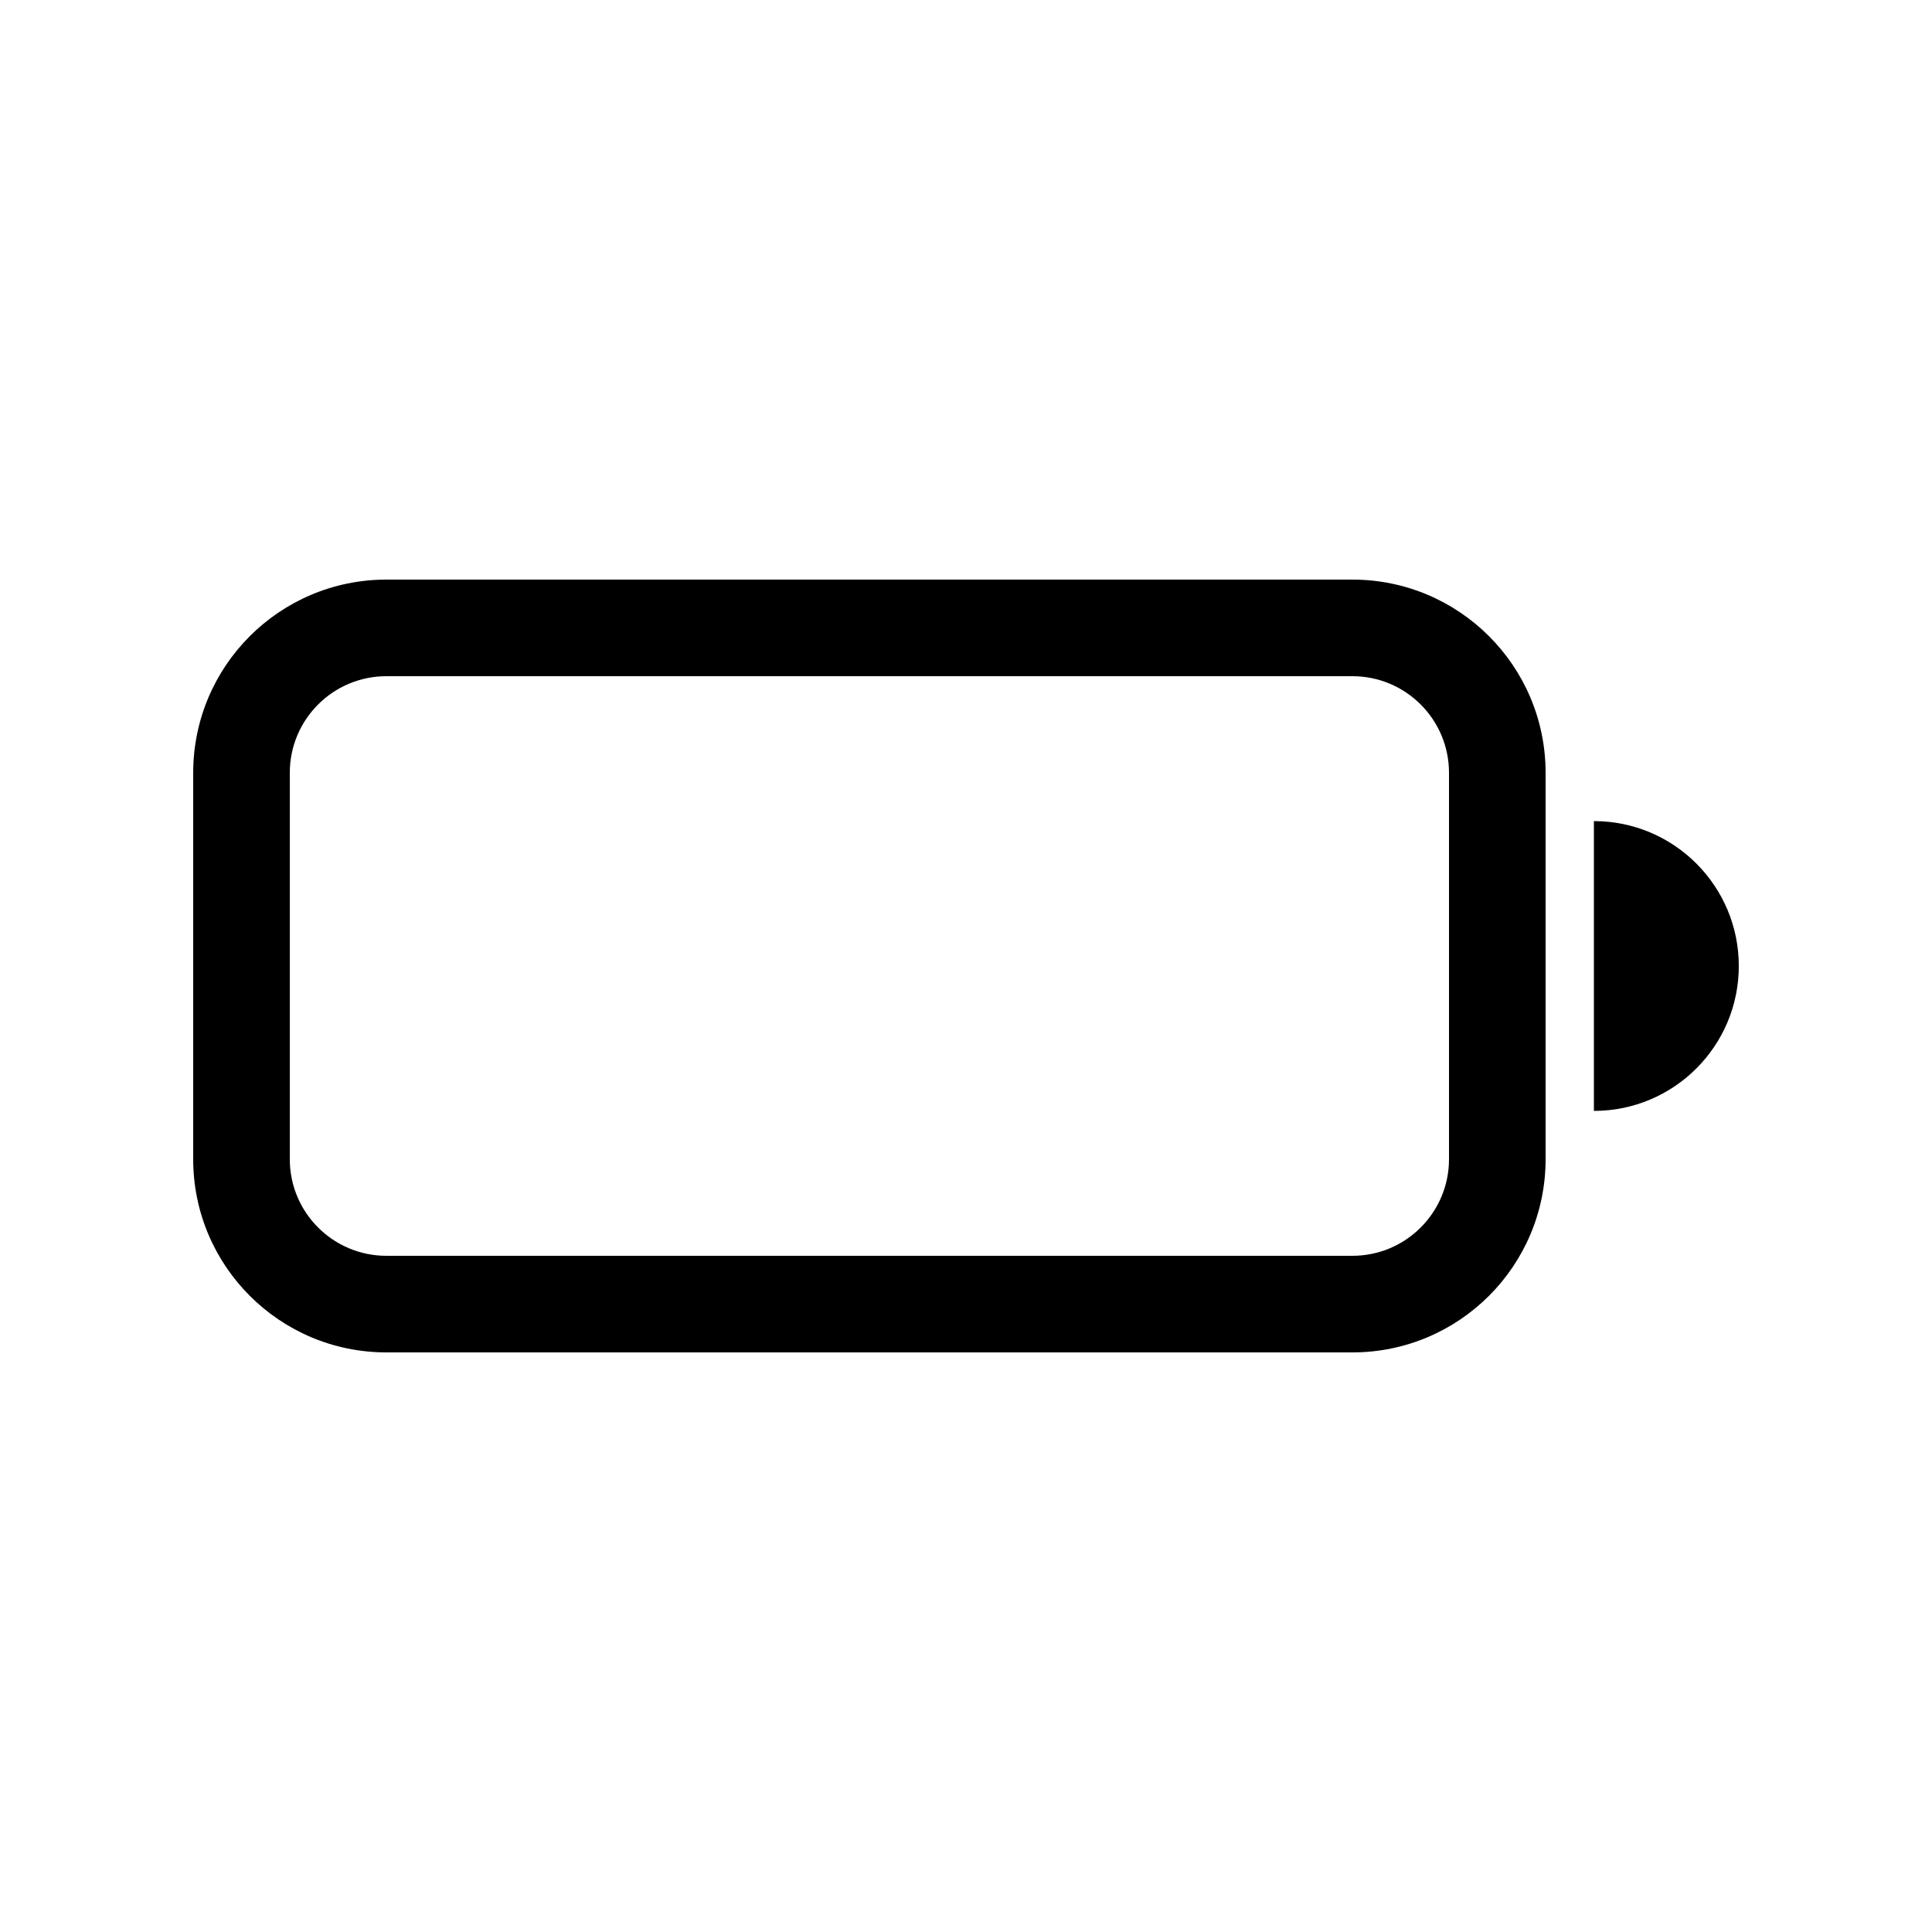
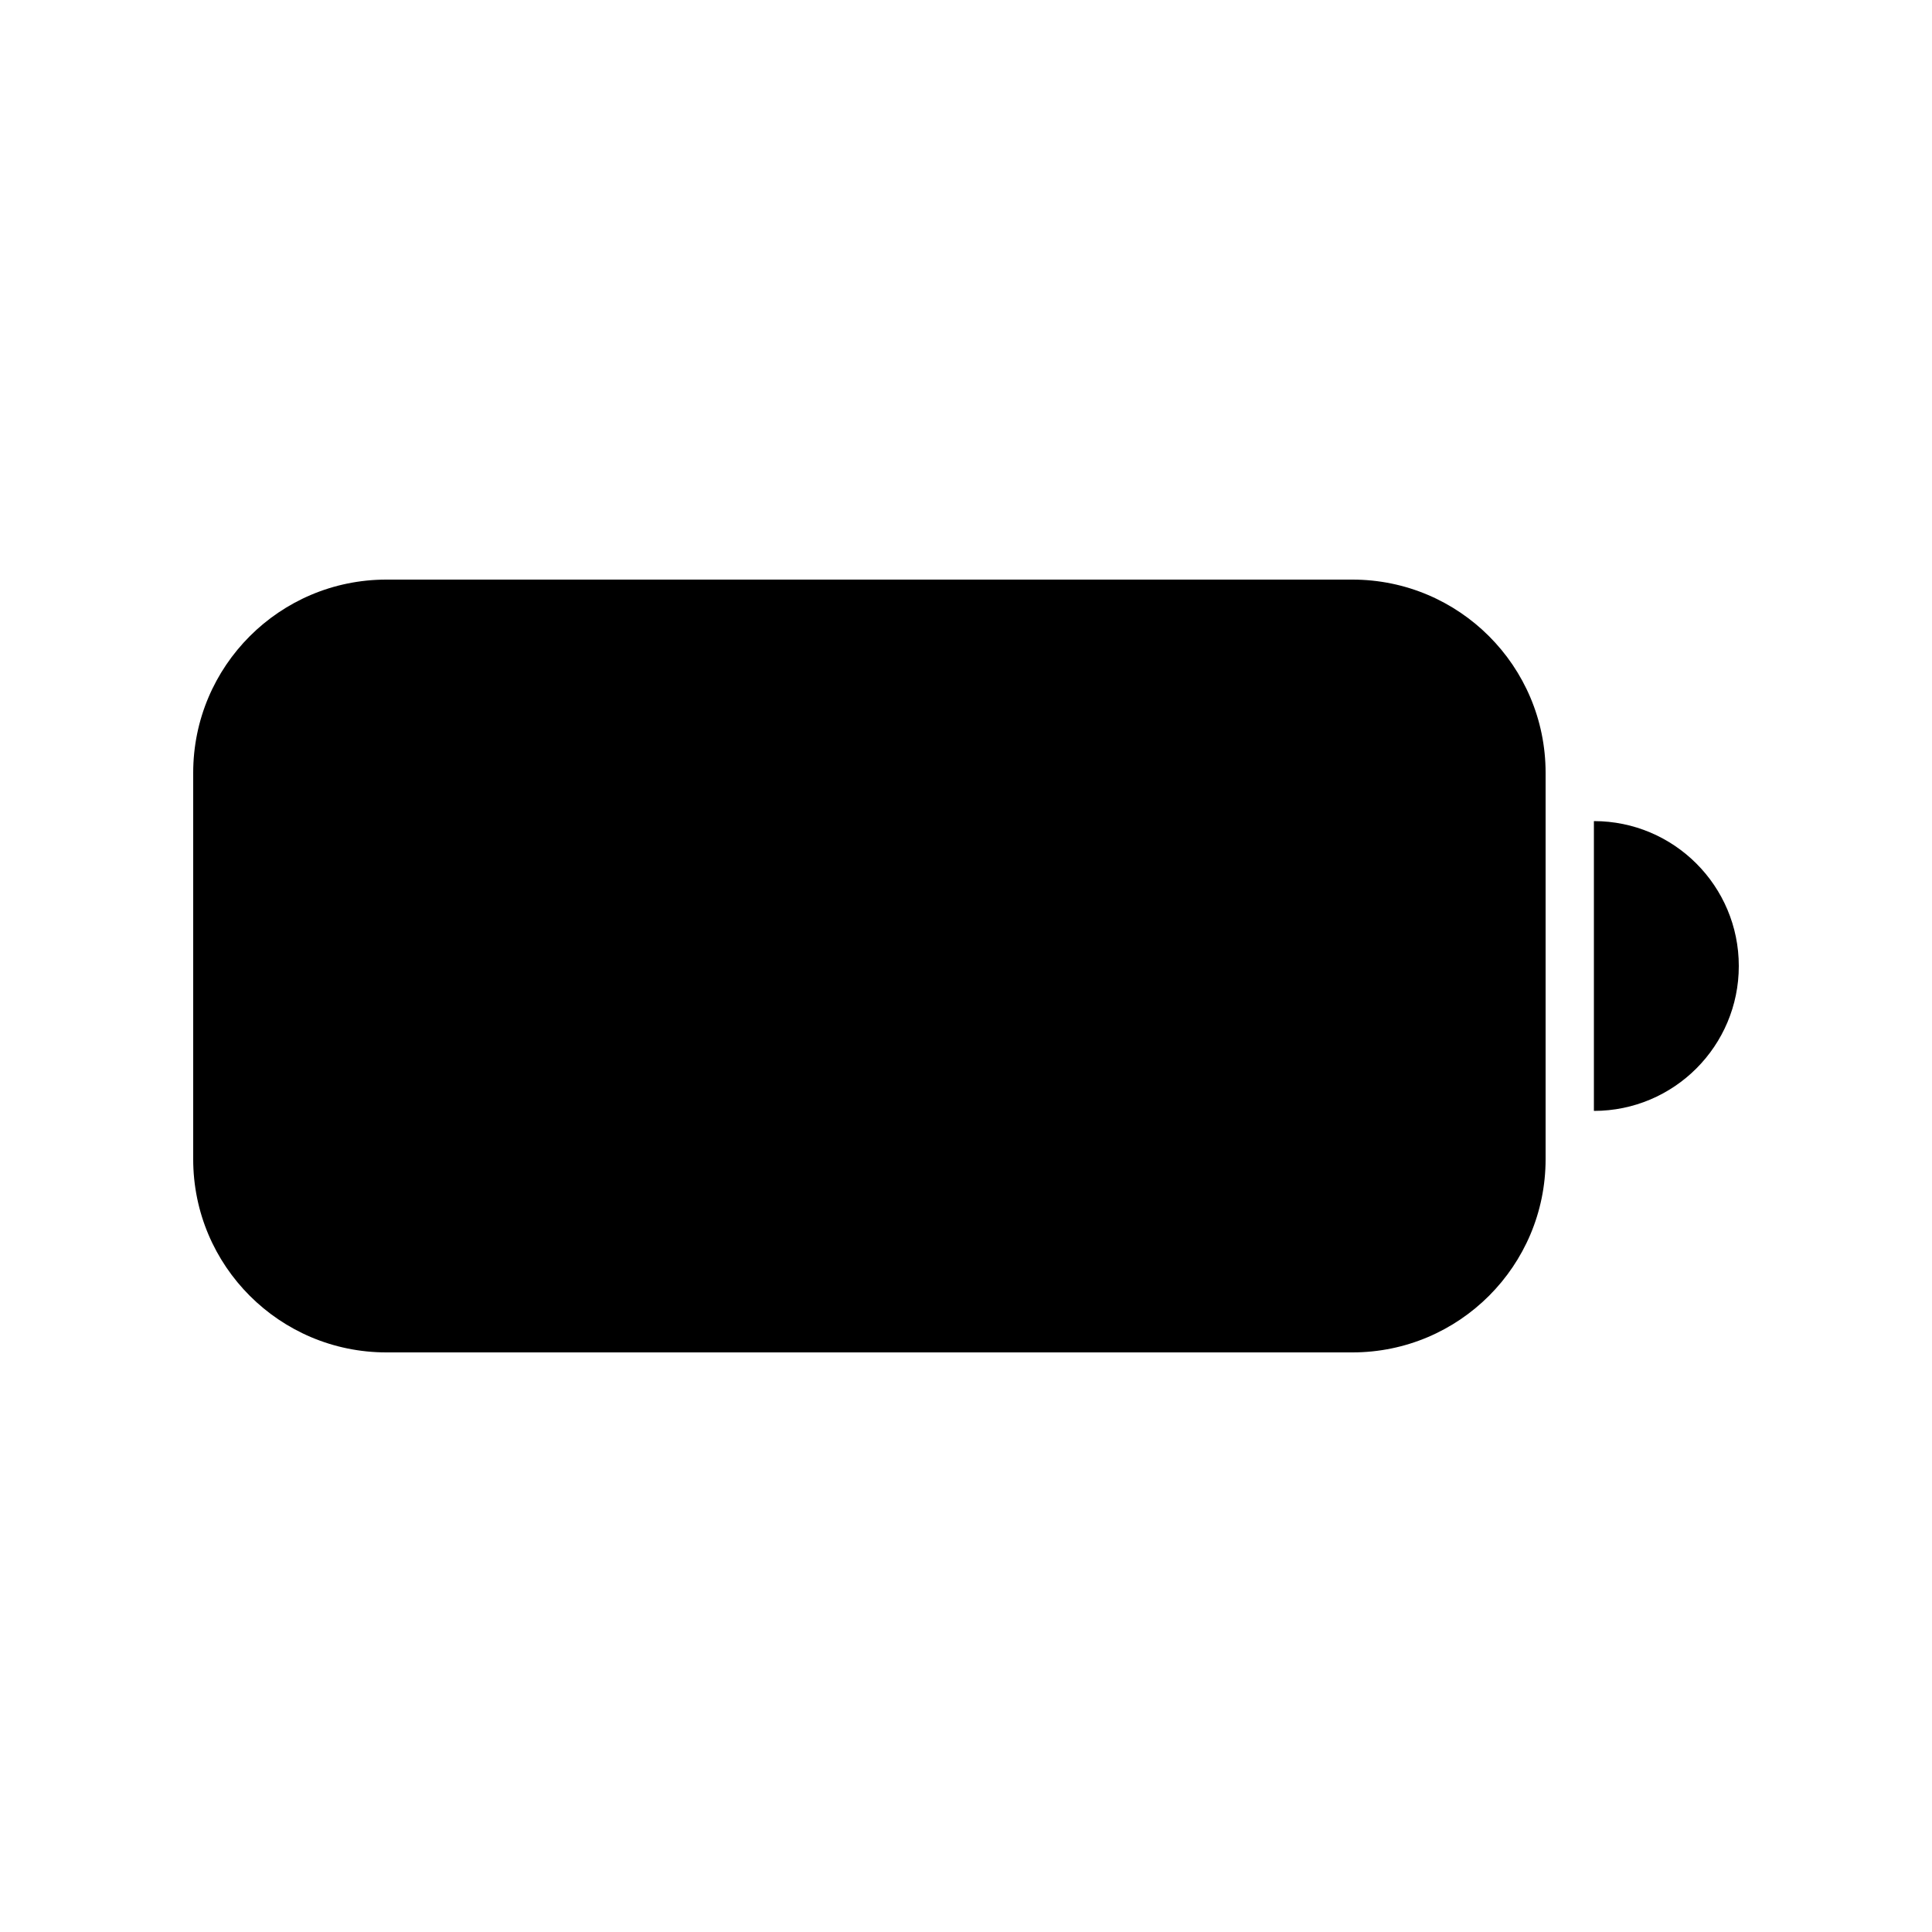
<svg xmlns="http://www.w3.org/2000/svg" class="bi bi-battery" width="1em" height="1em" viewBox="0 0 20 20" fill="currentColor">
-   <path fill-rule="evenodd" d="M14 7H4a1 1 0 00-1 1v4a1 1 0 001 1h10a1 1 0 001-1V8a1 1 0 00-1-1zM4 6a2 2 0 00-2 2v4a2 2 0 002 2h10a2 2 0 002-2V8a2 2 0 00-2-2H4z" clip-rule="evenodd" />
+   <path fillRule="evenodd" d="M14 7H4a1 1 0 00-1 1v4a1 1 0 001 1h10a1 1 0 001-1V8a1 1 0 00-1-1zM4 6a2 2 0 00-2 2v4a2 2 0 002 2h10a2 2 0 002-2V8a2 2 0 00-2-2H4z" clipRule="evenodd" />
  <path d="M16.5 11.5a1.5 1.5 0 000-3v3z" />
</svg>
